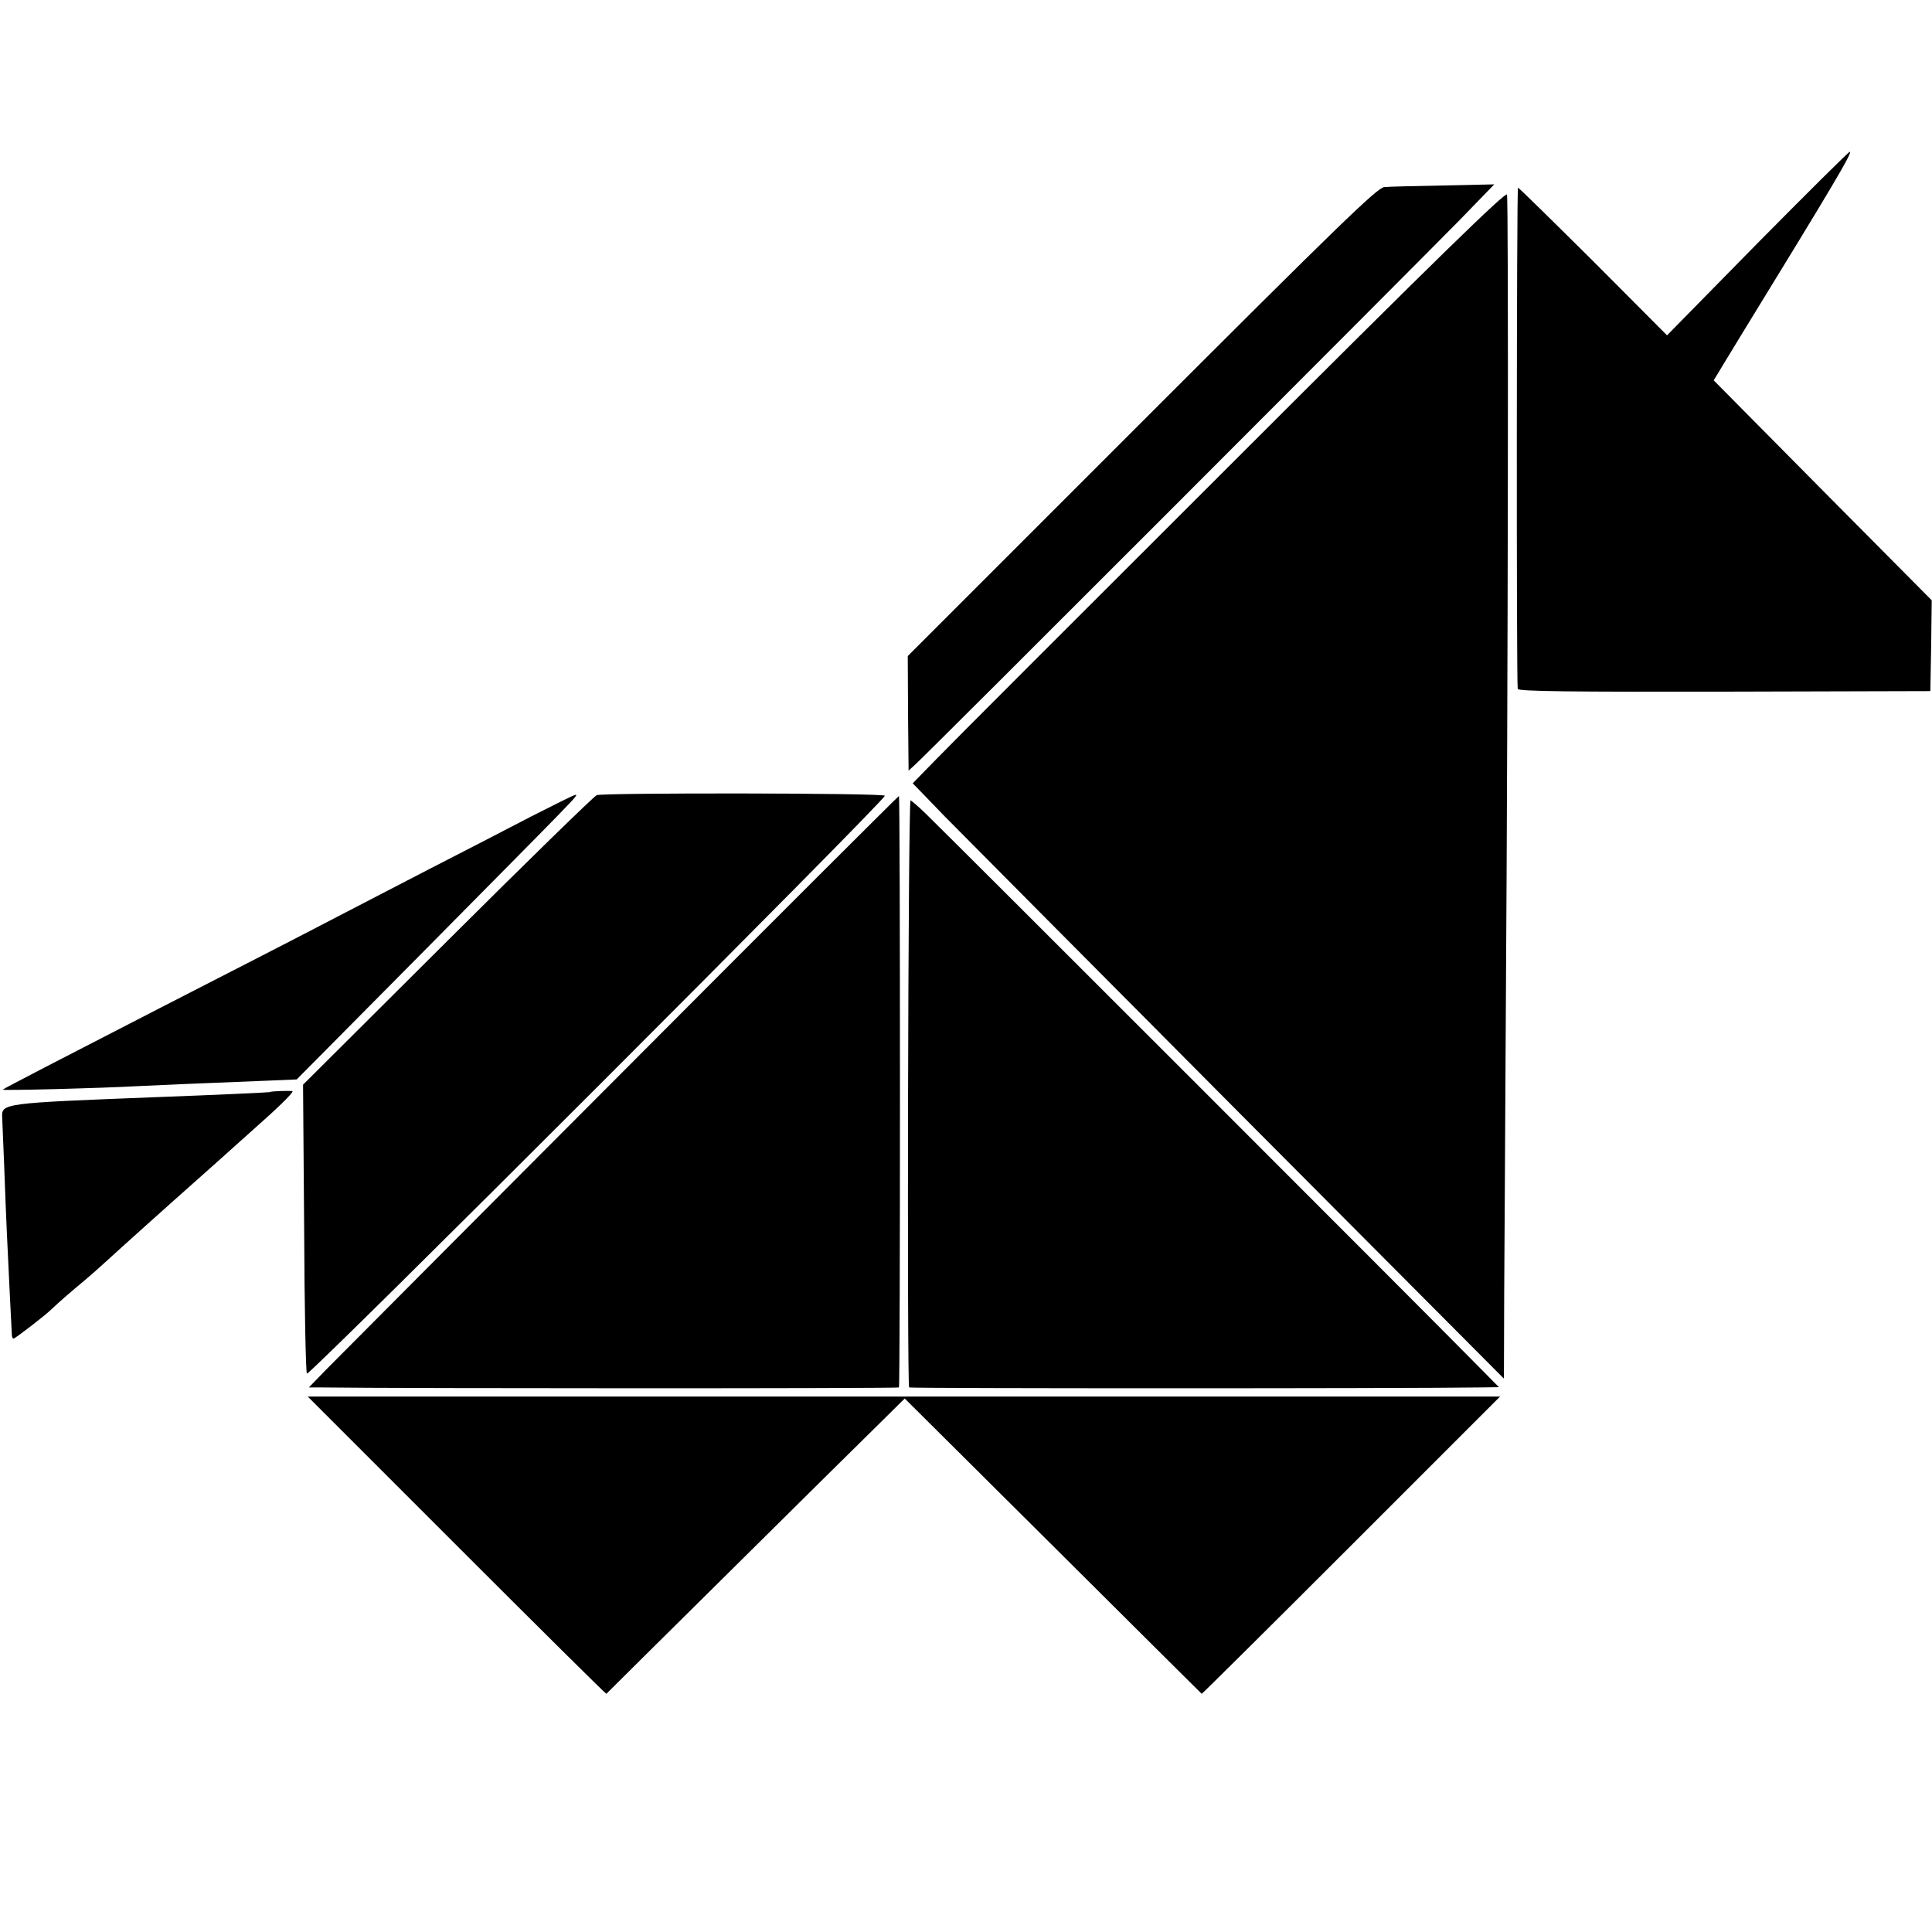
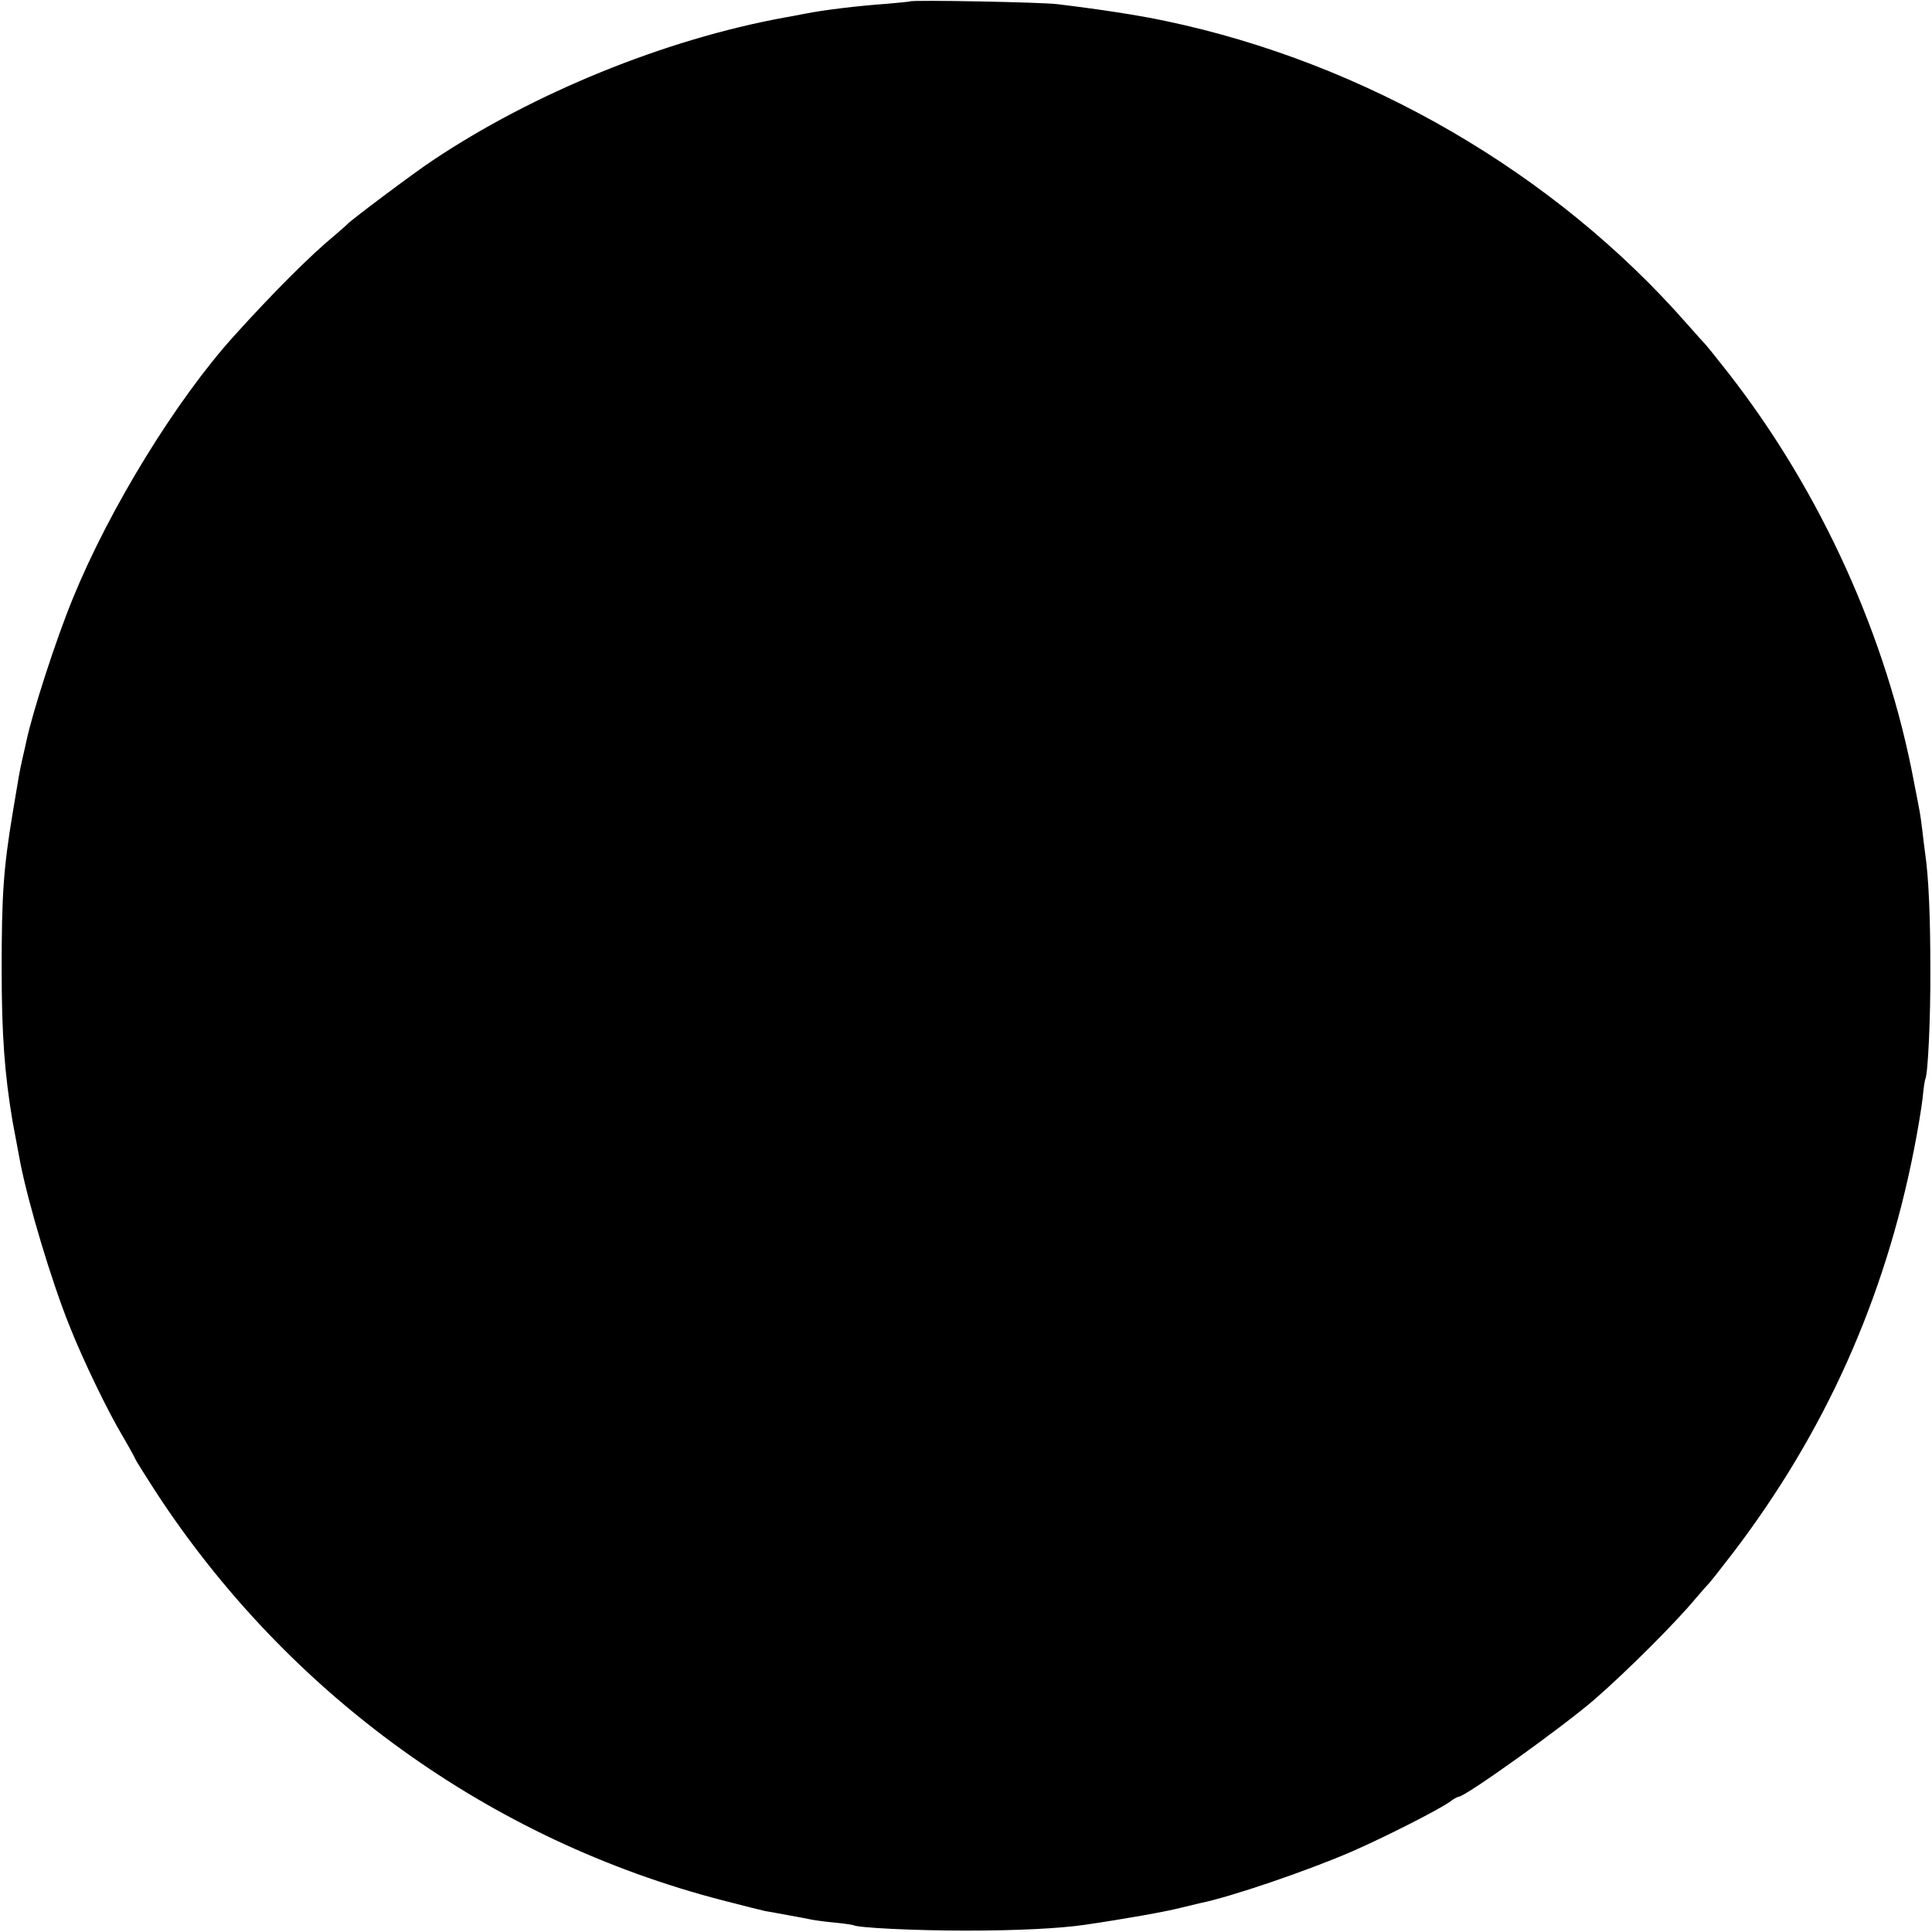
<svg xmlns="http://www.w3.org/2000/svg" version="1.0" width="700pt" height="700pt" viewBox="0 0 700 700" preserveAspectRatio="xMidYMid meet">
  <g transform="translate(0,700) scale(0.1,-0.1)" fill="#000000" stroke="none">
-     <path d="M6367 6118 l-327 -333 -267 268 c-148 147 -270 267 -273 267 -5 0 -6 -1782 -1 -1816 1 -9 195 -11 748 -10 l747 2 3 165 2 164 -395 398 -395 399 22 36 c12 21 46 75 74 122 335 546 409 670 397 670 -4 0 -155 -150 -335 -332z" />
-     <path d="M5015 6322 c-25 -2 -172 -145 -878 -851 l-848 -848 1 -207 2 -208 21 19 c26 21 1785 1782 1972 1972 l129 133 -184 -4 c-102 -2 -199 -4 -215 -6z" />
-     <path d="M4465 5323 c-545 -544 -1028 -1027 -1074 -1075 l-84 -86 114 -118 c63 -64 545 -549 1071 -1078 l957 -961 1 310 c1 171 4 639 6 1040 8 1203 10 2922 4 2940 -4 12 -261 -238 -995 -972z" />
-     <path d="M2162 4119 c-10 -4 -253 -241 -541 -528 l-523 -521 4 -521 c1 -286 6 -523 10 -526 12 -6 2103 2085 2094 2094 -9 10 -1020 11 -1044 2z" />
-     <path d="M1925 4042 c-82 -43 -249 -129 -370 -191 -121 -63 -269 -139 -330 -171 -132 -69 -391 -202 -645 -332 -352 -181 -565 -291 -570 -296 -5 -4 351 5 495 13 63 3 194 9 475 20 l95 4 460 464 c561 567 562 567 550 567 -6 0 -77 -36 -160 -78z" />
-     <path d="M2250 3110 c-553 -554 -1033 -1037 -1068 -1072 l-63 -65 48 0 c293 -4 2086 -4 2090 0 5 6 5 2138 0 2143 -1 1 -454 -451 -1007 -1006z" />
-     <path d="M3299 4100 c-9 -26 -13 -2119 -5 -2127 4 -4 1817 -4 2069 0 l68 1 -93 94 c-121 124 -1919 1922 -1987 1987 -28 27 -52 47 -52 45z" />
-     <path d="M977 3043 c-2 -1 -190 -10 -407 -18 -564 -22 -565 -22 -562 -75 0 -3 3 -79 7 -170 3 -91 8 -203 10 -250 6 -129 17 -353 18 -367 0 -7 3 -13 6 -13 6 0 121 89 136 105 6 6 41 38 80 71 81 68 68 57 176 155 46 42 134 120 194 174 61 54 126 112 145 129 19 17 80 72 135 121 92 81 145 133 145 141 0 3 -80 1 -83 -3z" />
-     <path d="M1655 1400 c296 -296 540 -538 542 -537 1 1 203 202 450 446 246 244 489 484 540 534 l91 90 537 -534 c295 -294 538 -535 539 -536 1 -1 245 241 541 537 l540 540 -2160 0 -2160 0 540 -540z" />
+     <path d="M3298 6995 c-2 -1 -41 -5 -88 -9 -100 -7 -225 -22 -295 -36 -27 -5 -61 -12 -75 -14 -431 -79 -908 -273 -1275 -519 -69 -46 -297 -217 -305 -228 -3 -3 -25 -23 -50 -44 -85 -70 -220 -205 -361 -361 -210 -232 -452 -626 -585 -952 -62 -151 -146 -411 -169 -520 -2 -9 -8 -37 -14 -62 -11 -49 -13 -63 -35 -195 -34 -204 -40 -302 -40 -570 0 -233 11 -378 39 -545 6 -32 24 -129 29 -155 30 -151 112 -425 177 -587 48 -122 139 -311 196 -406 24 -41 43 -76 43 -78 0 -2 33 -55 73 -117 480 -736 1212 -1264 2054 -1482 72 -19 142 -36 155 -39 13 -2 50 -9 83 -15 33 -6 71 -13 85 -16 14 -3 52 -8 85 -11 33 -3 63 -8 66 -9 15 -10 227 -20 409 -20 188 0 341 8 430 21 144 21 295 48 345 61 33 8 67 16 75 18 109 22 388 117 549 187 121 53 308 148 353 179 14 11 29 19 33 19 24 0 383 257 495 355 118 103 293 278 365 365 21 25 41 47 44 50 4 3 45 55 91 115 332 436 547 915 654 1456 14 70 28 155 32 190 3 35 8 67 10 70 9 17 19 214 18 399 0 188 -6 331 -19 420 -3 19 -7 56 -10 81 -3 25 -7 54 -9 65 -2 10 -11 60 -21 109 -98 525 -337 1052 -670 1480 -43 55 -81 102 -84 105 -3 3 -35 38 -70 78 -479 546 -1164 944 -1888 1096 -98 21 -243 43 -393 61 -54 7 -526 16 -532 10z" />
  </g>
</svg>
